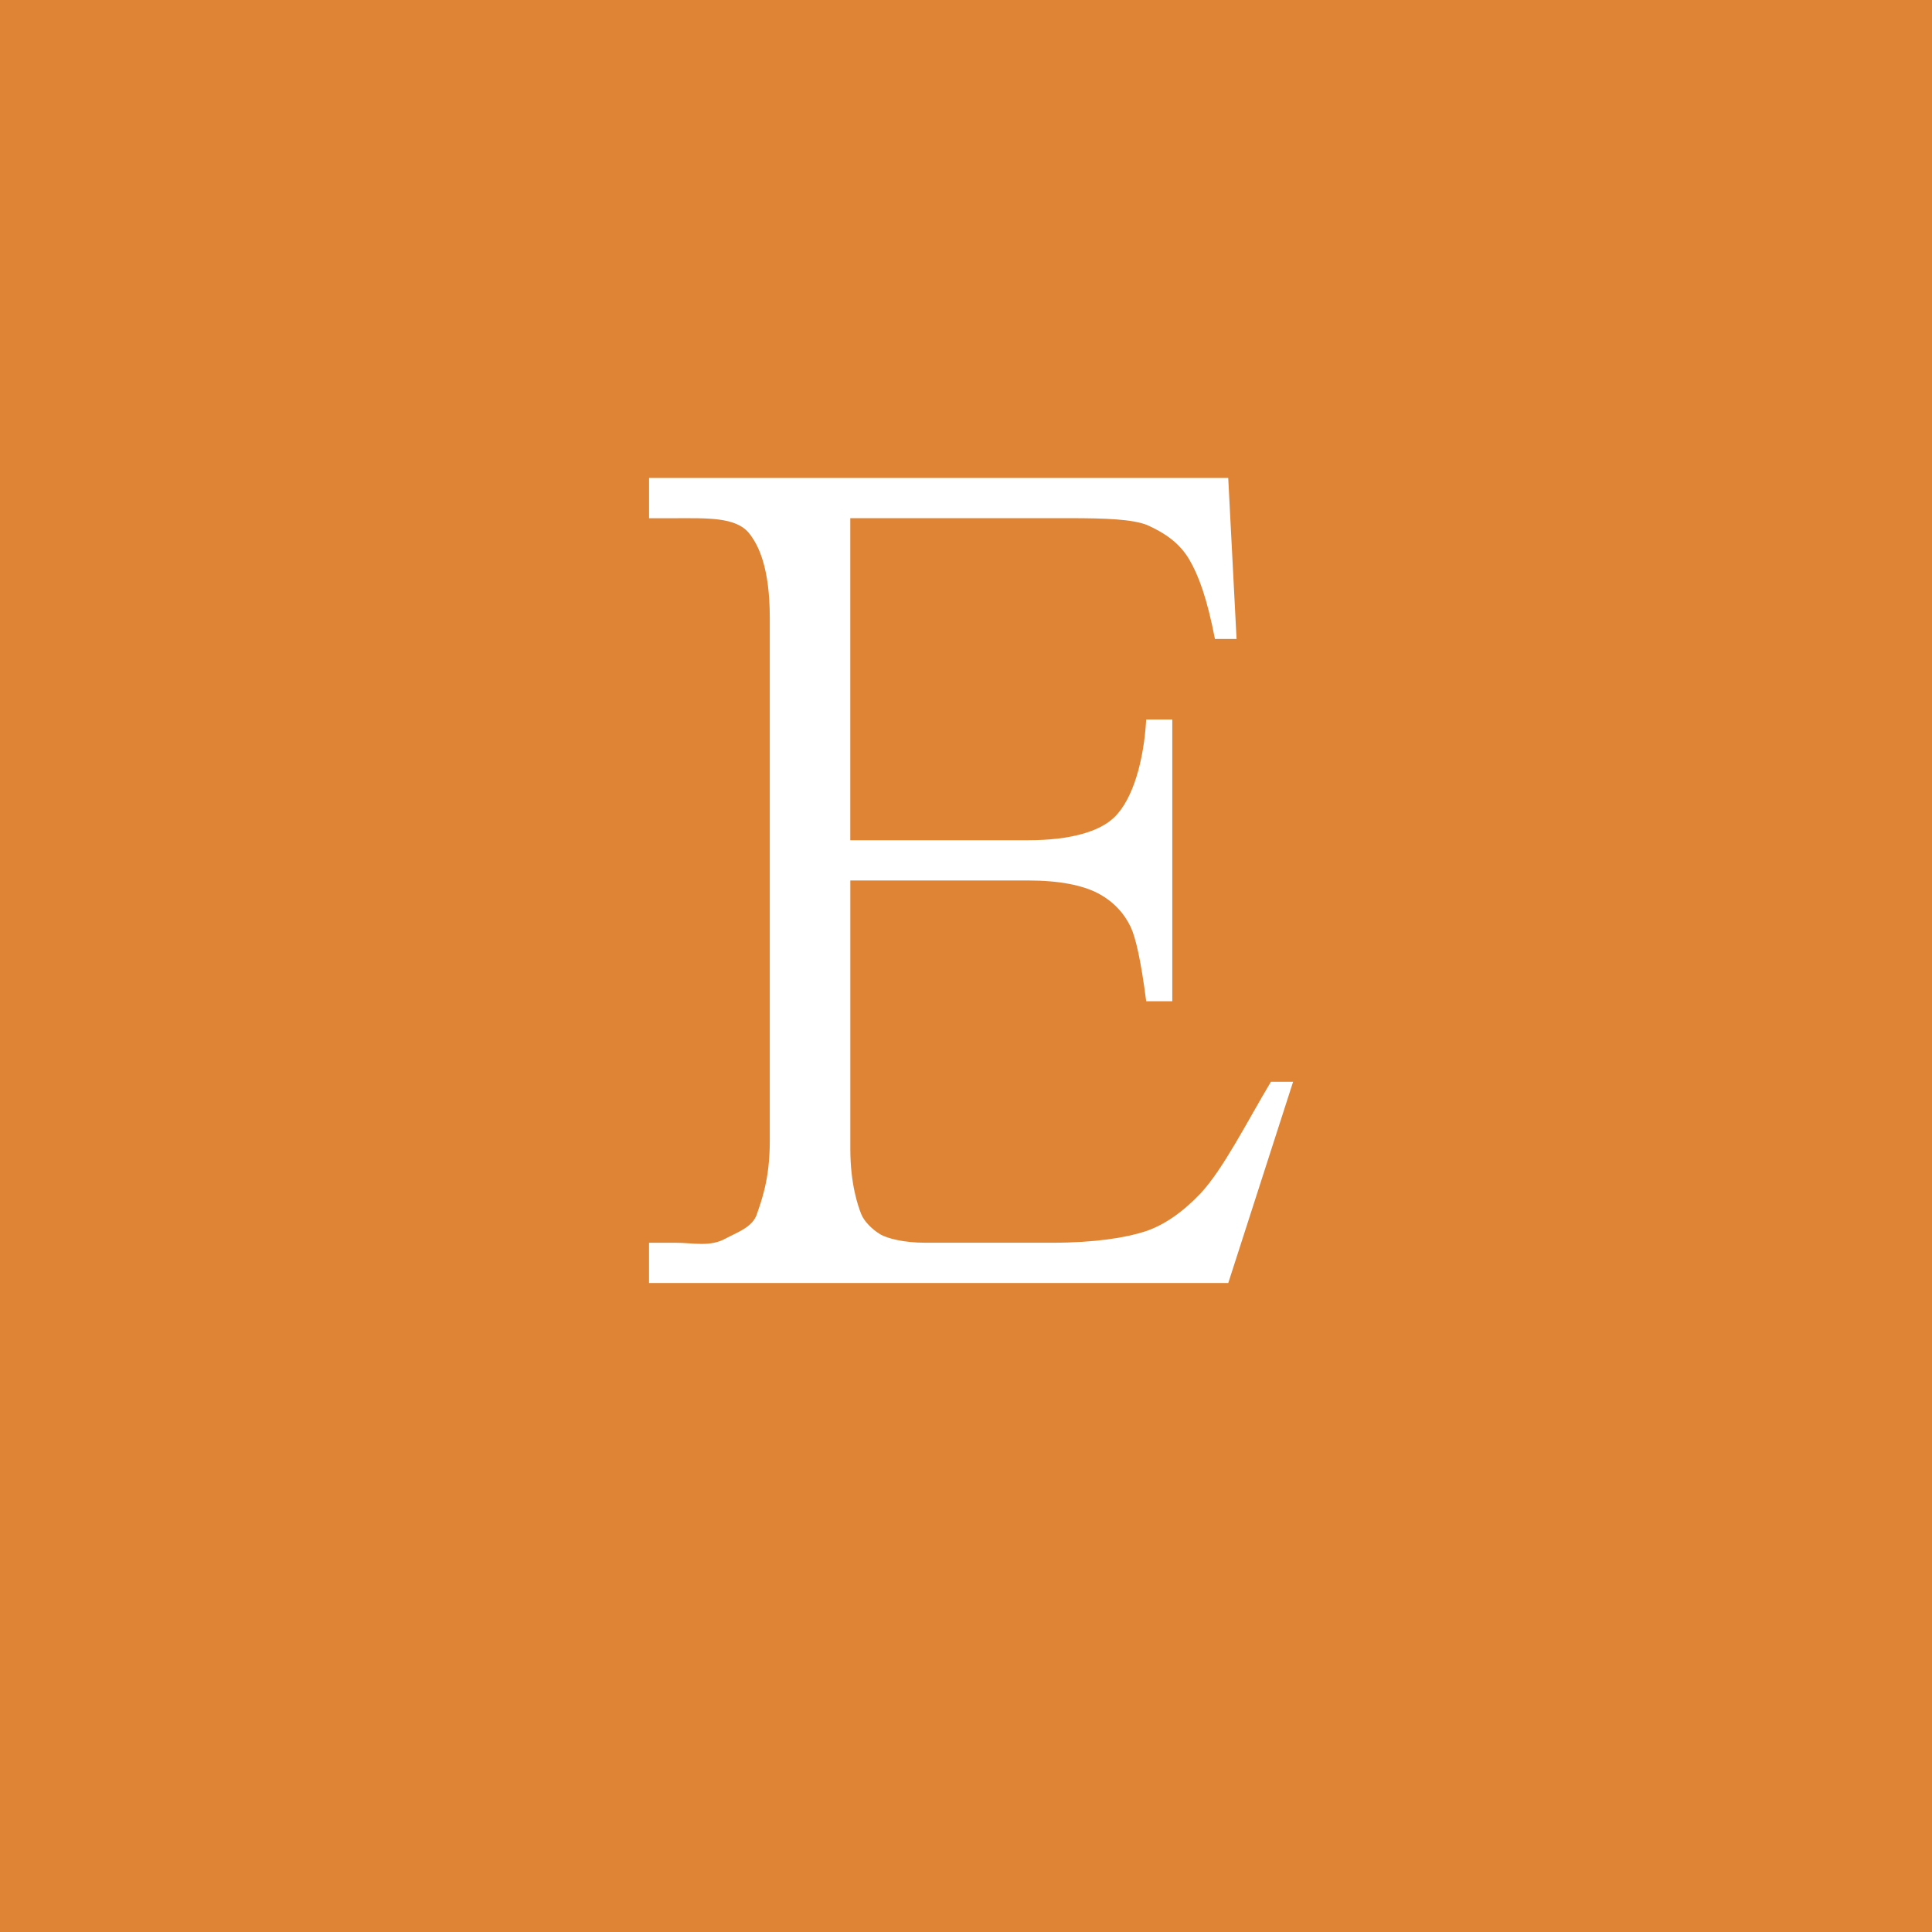
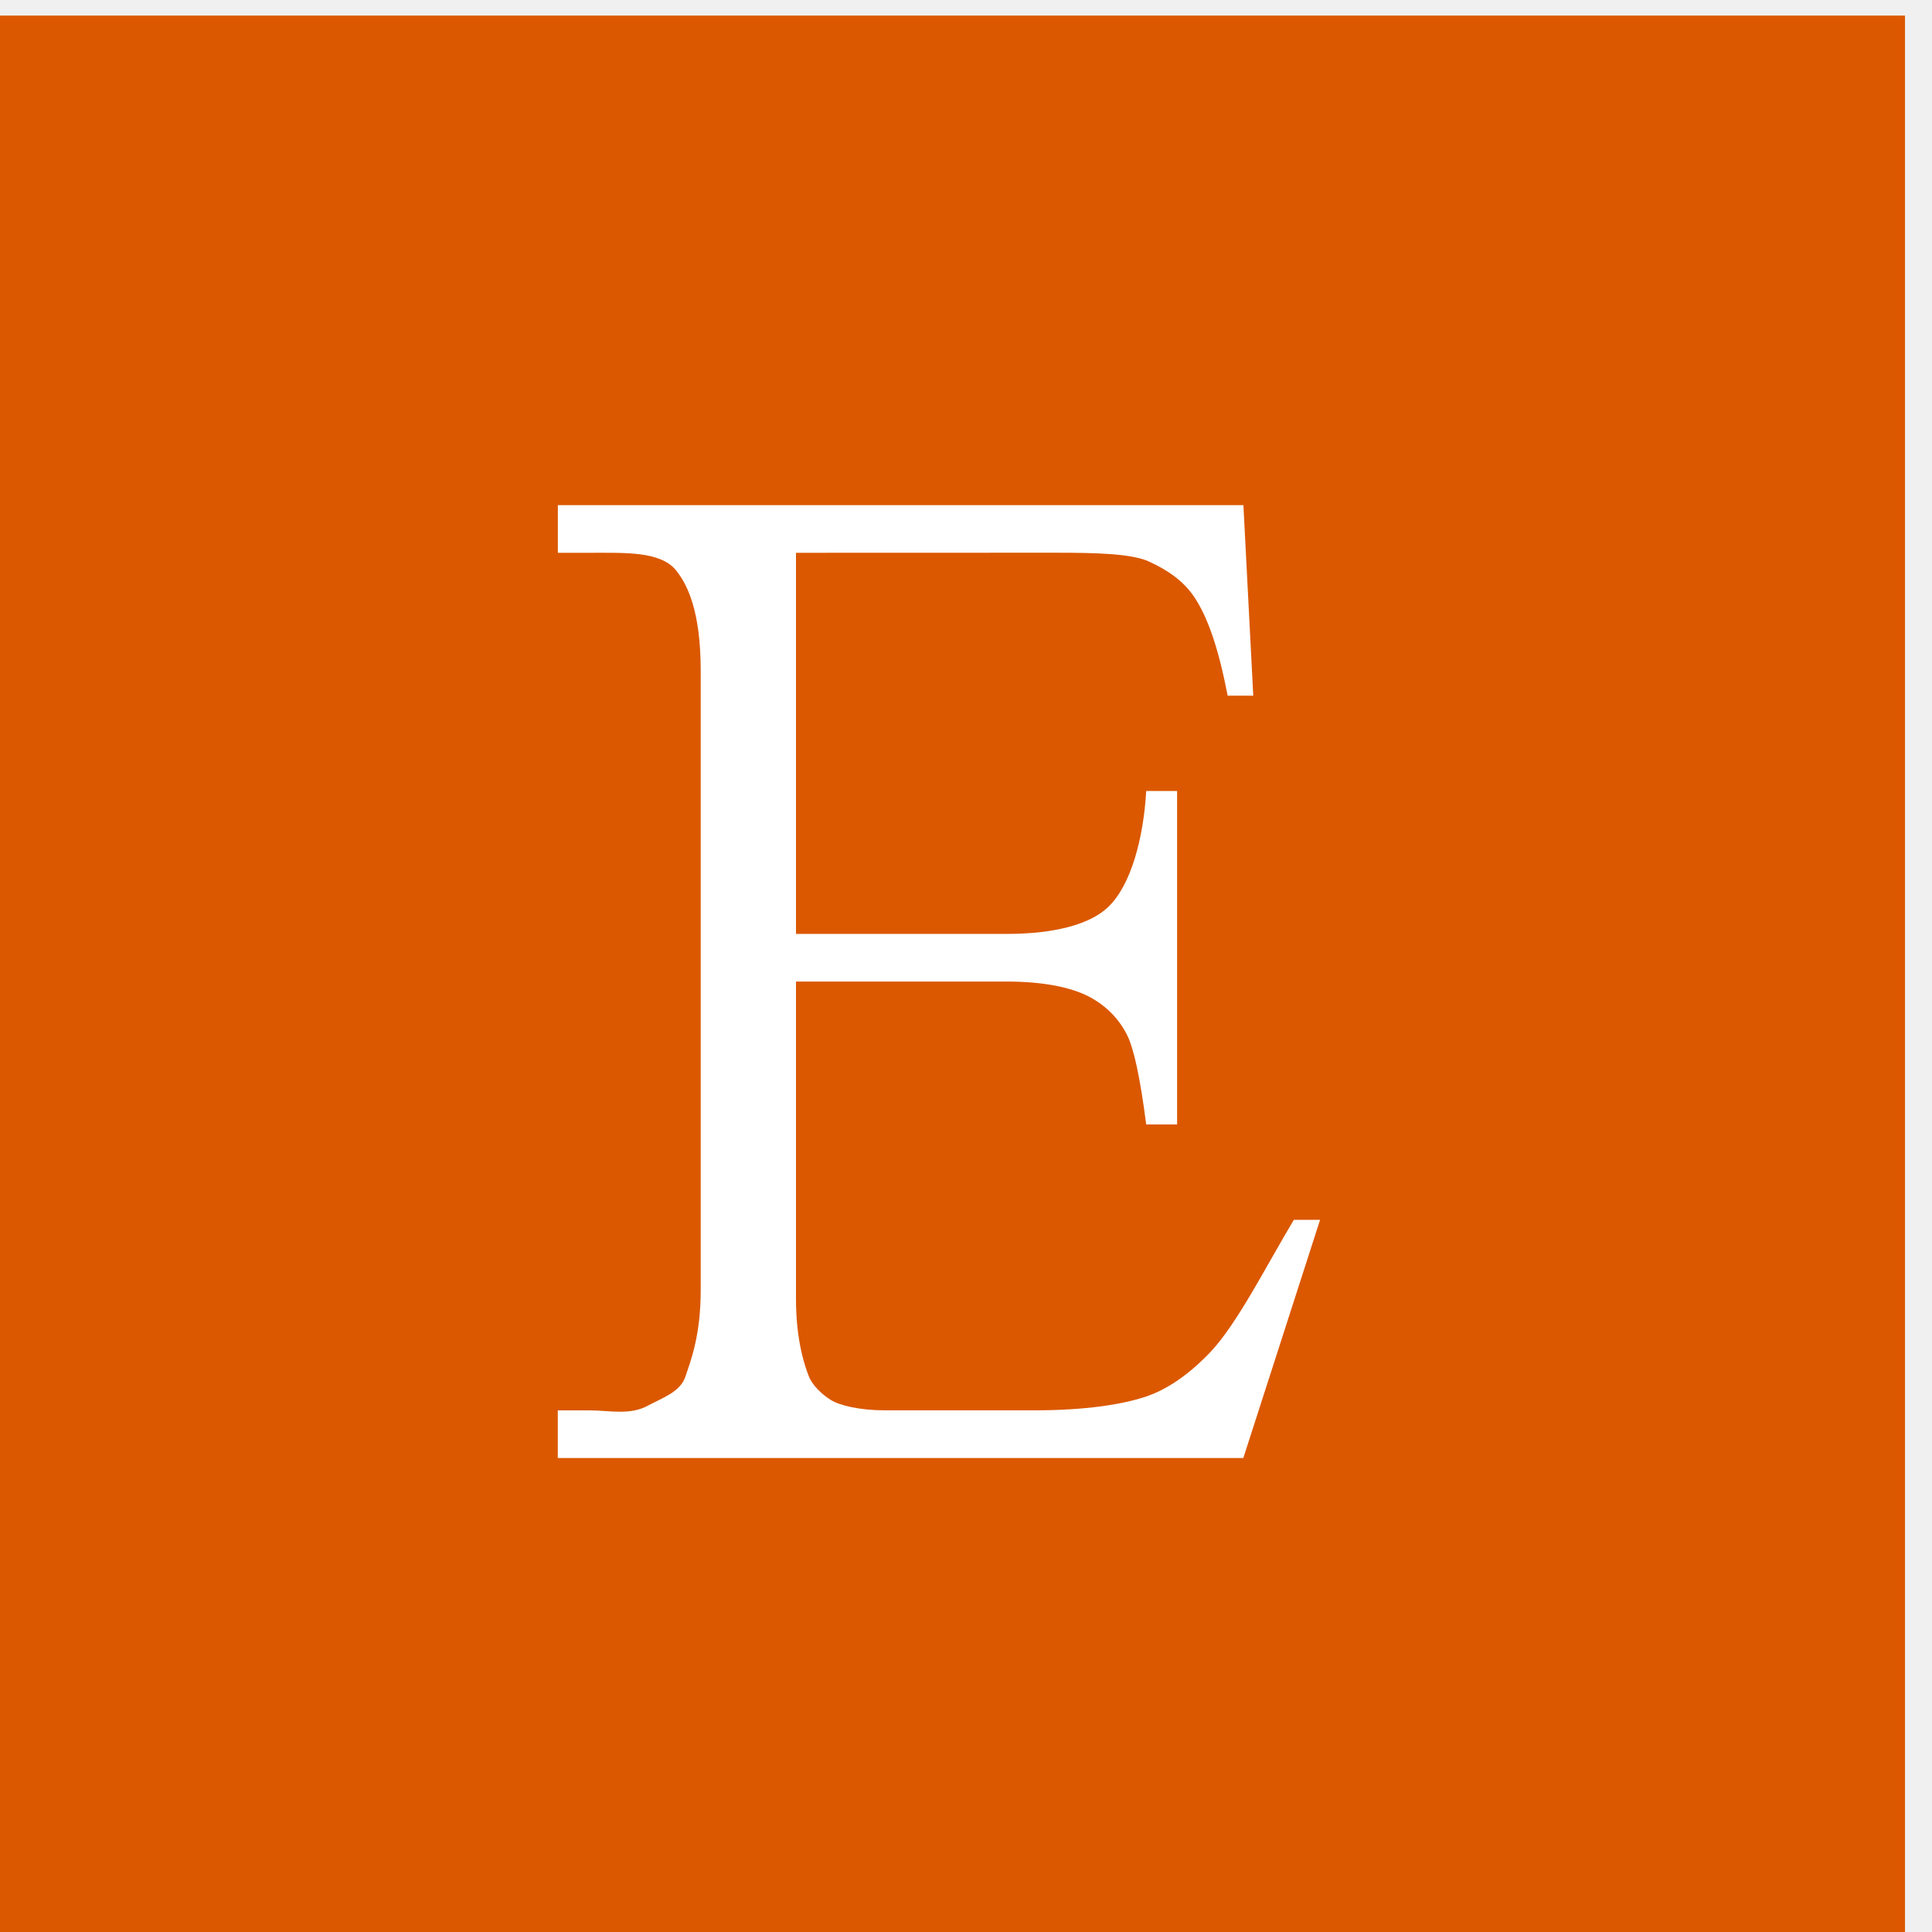
<svg xmlns="http://www.w3.org/2000/svg" version="1.1" id="Layer_1" x="0px" y="0px" width="48px" height="48px" viewBox="0 0 48 48" enable-background="new 0 0 48 48" xml:space="preserve">
-   <rect fill="#DF8434" width="48" height="48" />
+   <rect x="-0.671" y="0.387" fill="#DB5800" width="48" height="48" />
  <g>
-     <path fill="#FFFFFF" d="M21.125,12.875v8h4.418c1.064,0,1.777-0.22,2.135-0.564c0.477-0.452,0.743-1.436,0.799-2.436h0.648v7   h-0.648c-0.129-1-0.258-1.572-0.386-1.847c-0.165-0.344-0.437-0.638-0.813-0.835c-0.376-0.197-0.955-0.318-1.734-0.318h-4.418   v6.666c0,0.887,0.194,1.424,0.268,1.616c0.073,0.19,0.281,0.39,0.465,0.502c0.184,0.114,0.61,0.216,1.125,0.216h3.166   c1.056,0,1.822-0.125,2.301-0.281c0.477-0.157,0.936-0.482,1.377-0.945c0.568-0.61,1.15-1.773,1.748-2.773h0.551l-1.611,5H16.125   v-1h0.661c0.44,0,0.857,0.113,1.253-0.111c0.293-0.156,0.657-0.279,0.764-0.595c0.104-0.315,0.322-0.847,0.322-1.818V15.355   c0-1.269-0.284-1.822-0.522-2.117c-0.33-0.395-1.046-0.363-1.816-0.363h-0.661v-1h14.389l0.207,4h-0.537   c-0.193-1-0.406-1.584-0.641-1.979c-0.233-0.393-0.58-0.643-1.039-0.85c-0.367-0.146-1.015-0.172-1.941-0.172H21.125z" />
+     <path fill="#FFFFFF" d="M19.776,13.734v9.469h5.229c1.26,0,2.104-0.262,2.527-0.668c0.563-0.535,0.878-1.699,0.945-2.883h0.768   v8.285h-0.768c-0.152-1.184-0.306-1.861-0.458-2.187c-0.194-0.407-0.516-0.755-0.962-0.988c-0.443-0.232-1.13-0.376-2.053-0.376   h-5.228v7.89c0,1.05,0.229,1.686,0.317,1.913c0.086,0.226,0.333,0.461,0.55,0.594c0.218,0.136,0.722,0.256,1.332,0.256h3.748   c1.249,0,2.157-0.148,2.724-0.333c0.564-0.185,1.107-0.571,1.63-1.119c0.673-0.721,1.361-2.098,2.068-3.281h0.652l-1.907,5.918   H13.858V35.04h0.783c0.521,0,1.014,0.134,1.483-0.131c0.347-0.185,0.777-0.33,0.904-0.705c0.123-0.372,0.381-1.002,0.381-2.152   V16.669c0-1.502-0.336-2.156-0.618-2.506c-0.391-0.467-1.238-0.429-2.149-0.429H13.86v-1.184h17.032l0.245,4.734h-0.636   c-0.229-1.184-0.48-1.875-0.761-2.343c-0.274-0.465-0.687-0.761-1.229-1.006c-0.433-0.174-1.2-0.203-2.296-0.203L19.776,13.734   L19.776,13.734z" />
  </g>
</svg>
